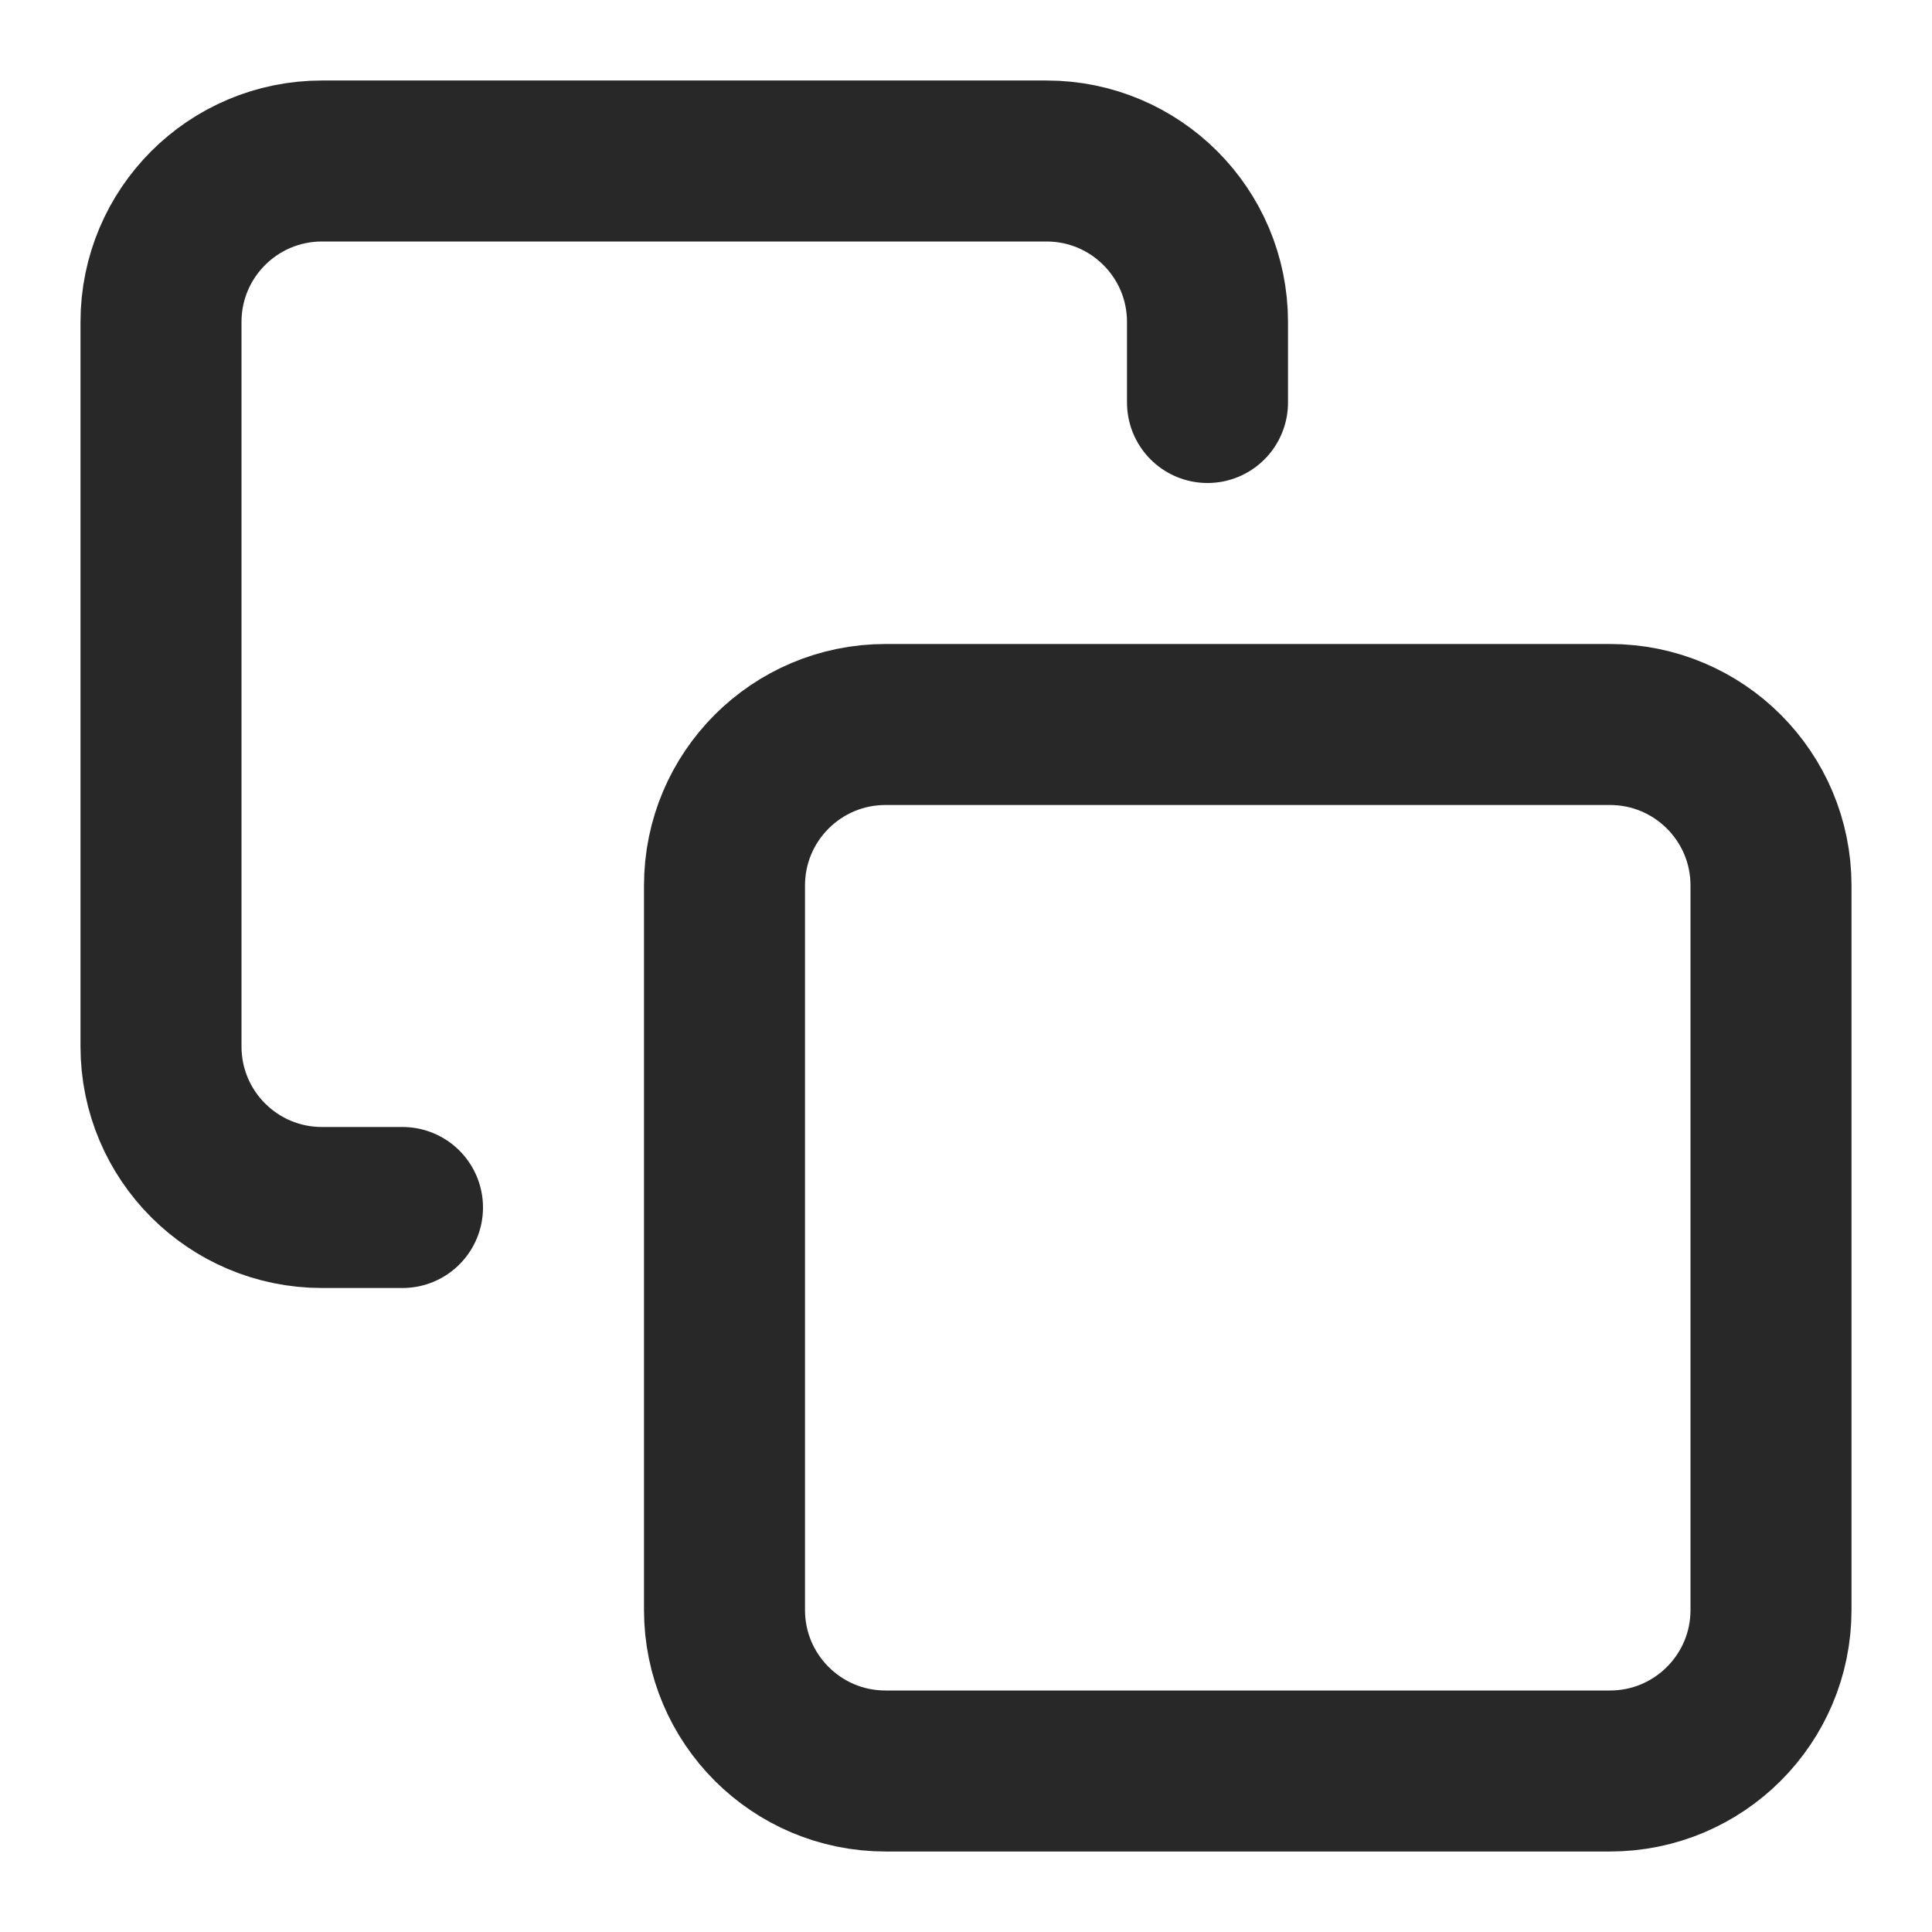
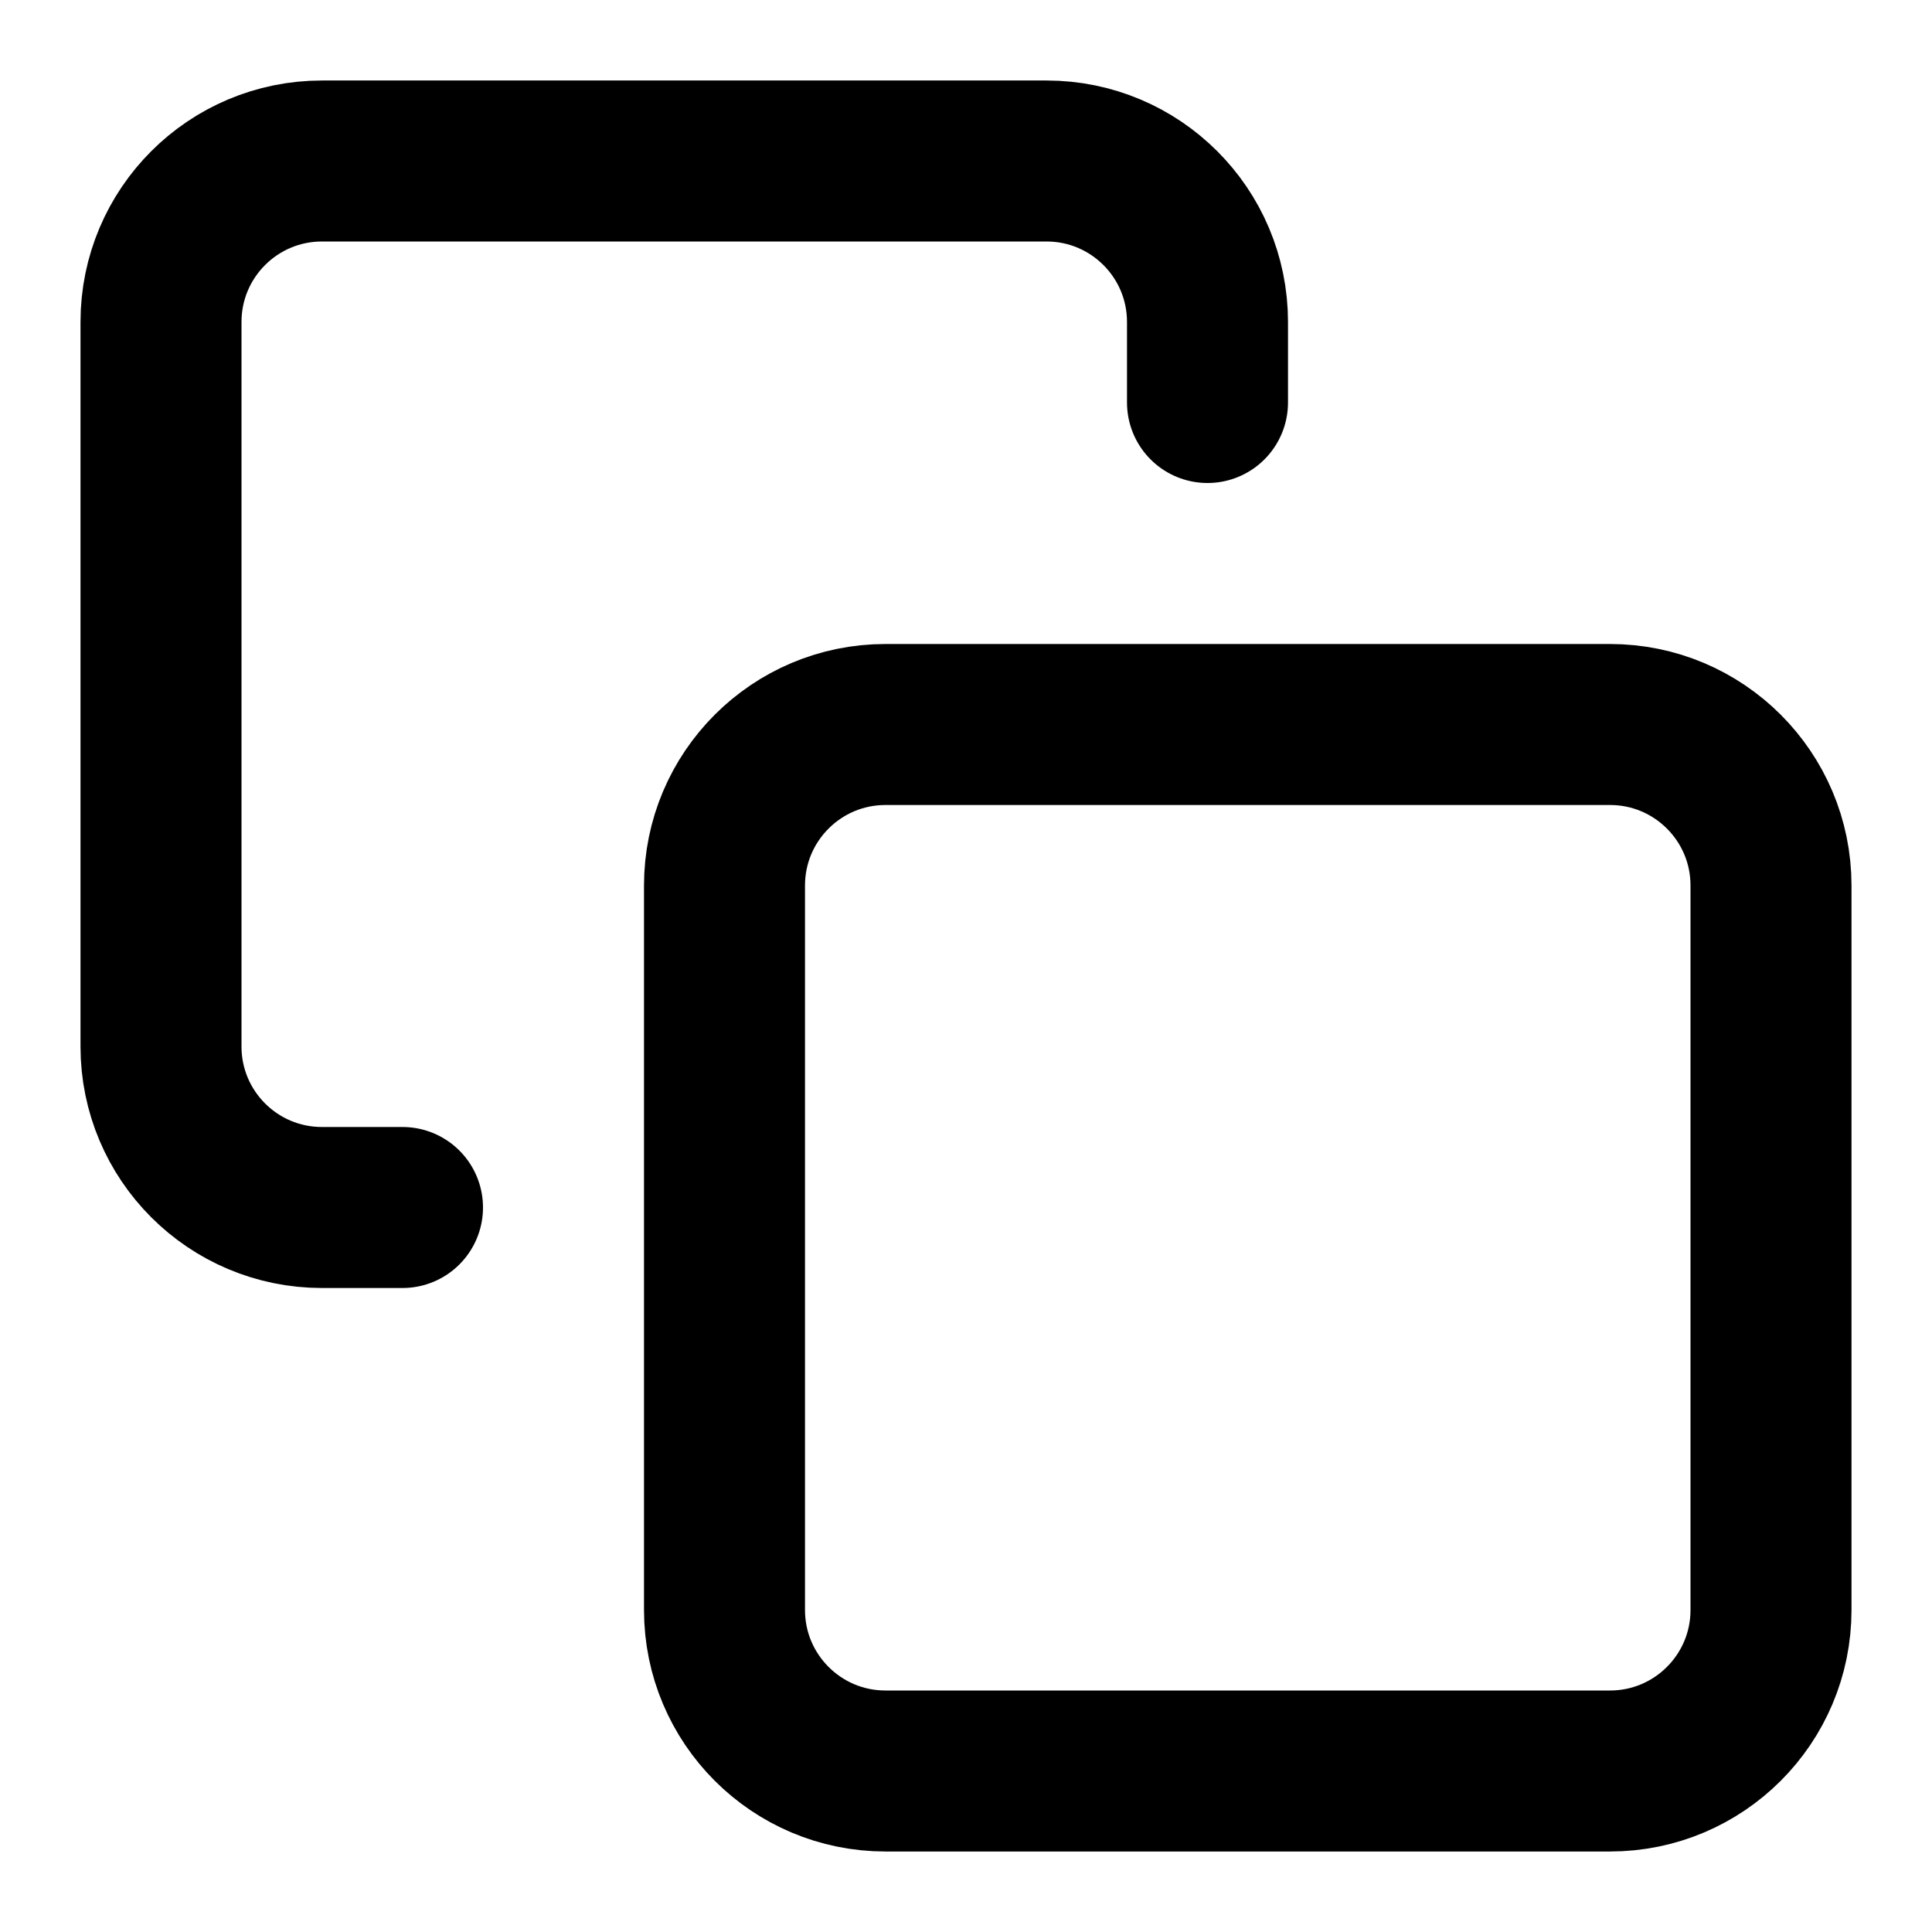
<svg xmlns="http://www.w3.org/2000/svg" width="24" height="24" viewBox="0 0 24 24" fill="none">
-   <rect x="9" y="9" width="13" height="13" rx="2" ry="2" stroke="#282828" stroke-width="2" stroke-linecap="round" stroke-linejoin="round" />
-   <path d="M5 15H4C2.895 15 2 14.105 2 13V4C2 2.895 2.895 2 4 2H13C14.105 2 15 2.895 15 4V5" stroke="#282828" stroke-width="2" stroke-linecap="round" stroke-linejoin="round" />
+   <rect x="9" y="9" width="13" height="13" rx="2" ry="2" stroke="currentColor" stroke-width="2" stroke-linecap="round" stroke-linejoin="round" />
+   <path d="M5 15H4C2.895 15 2 14.105 2 13V4C2 2.895 2.895 2 4 2H13C14.105 2 15 2.895 15 4V5" stroke="currentColor" stroke-width="2" stroke-linecap="round" stroke-linejoin="round" />
</svg>
